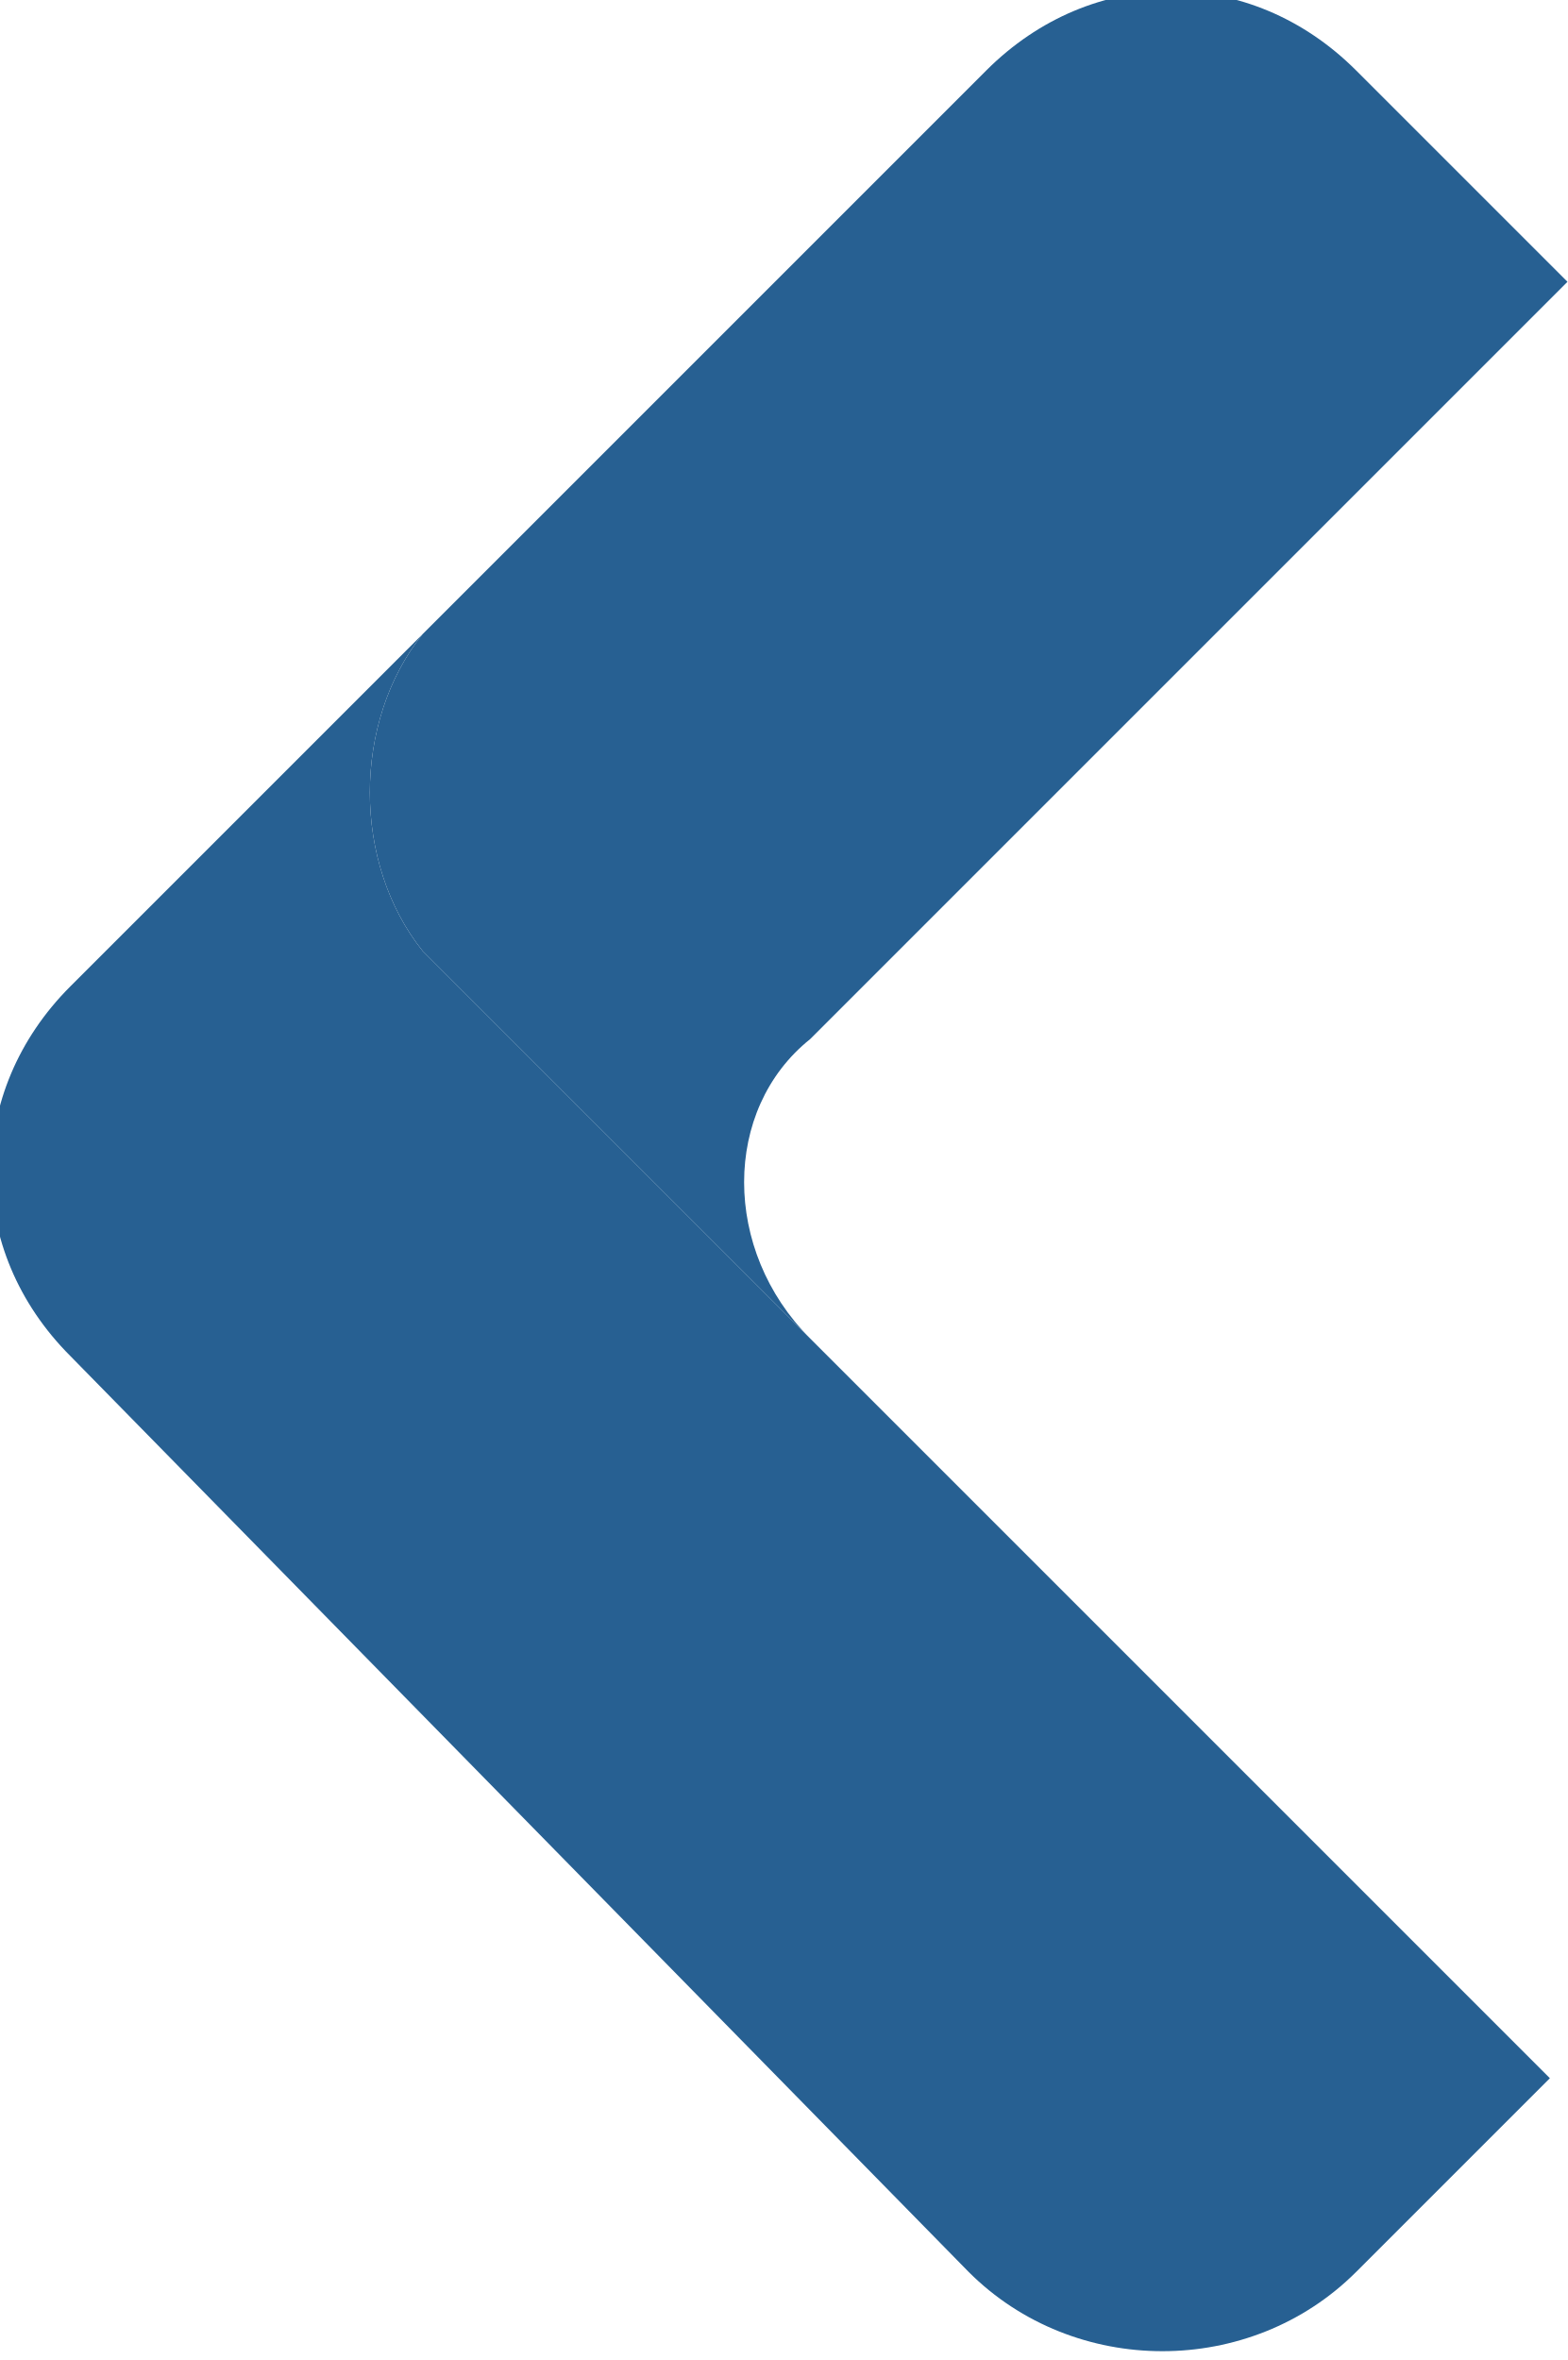
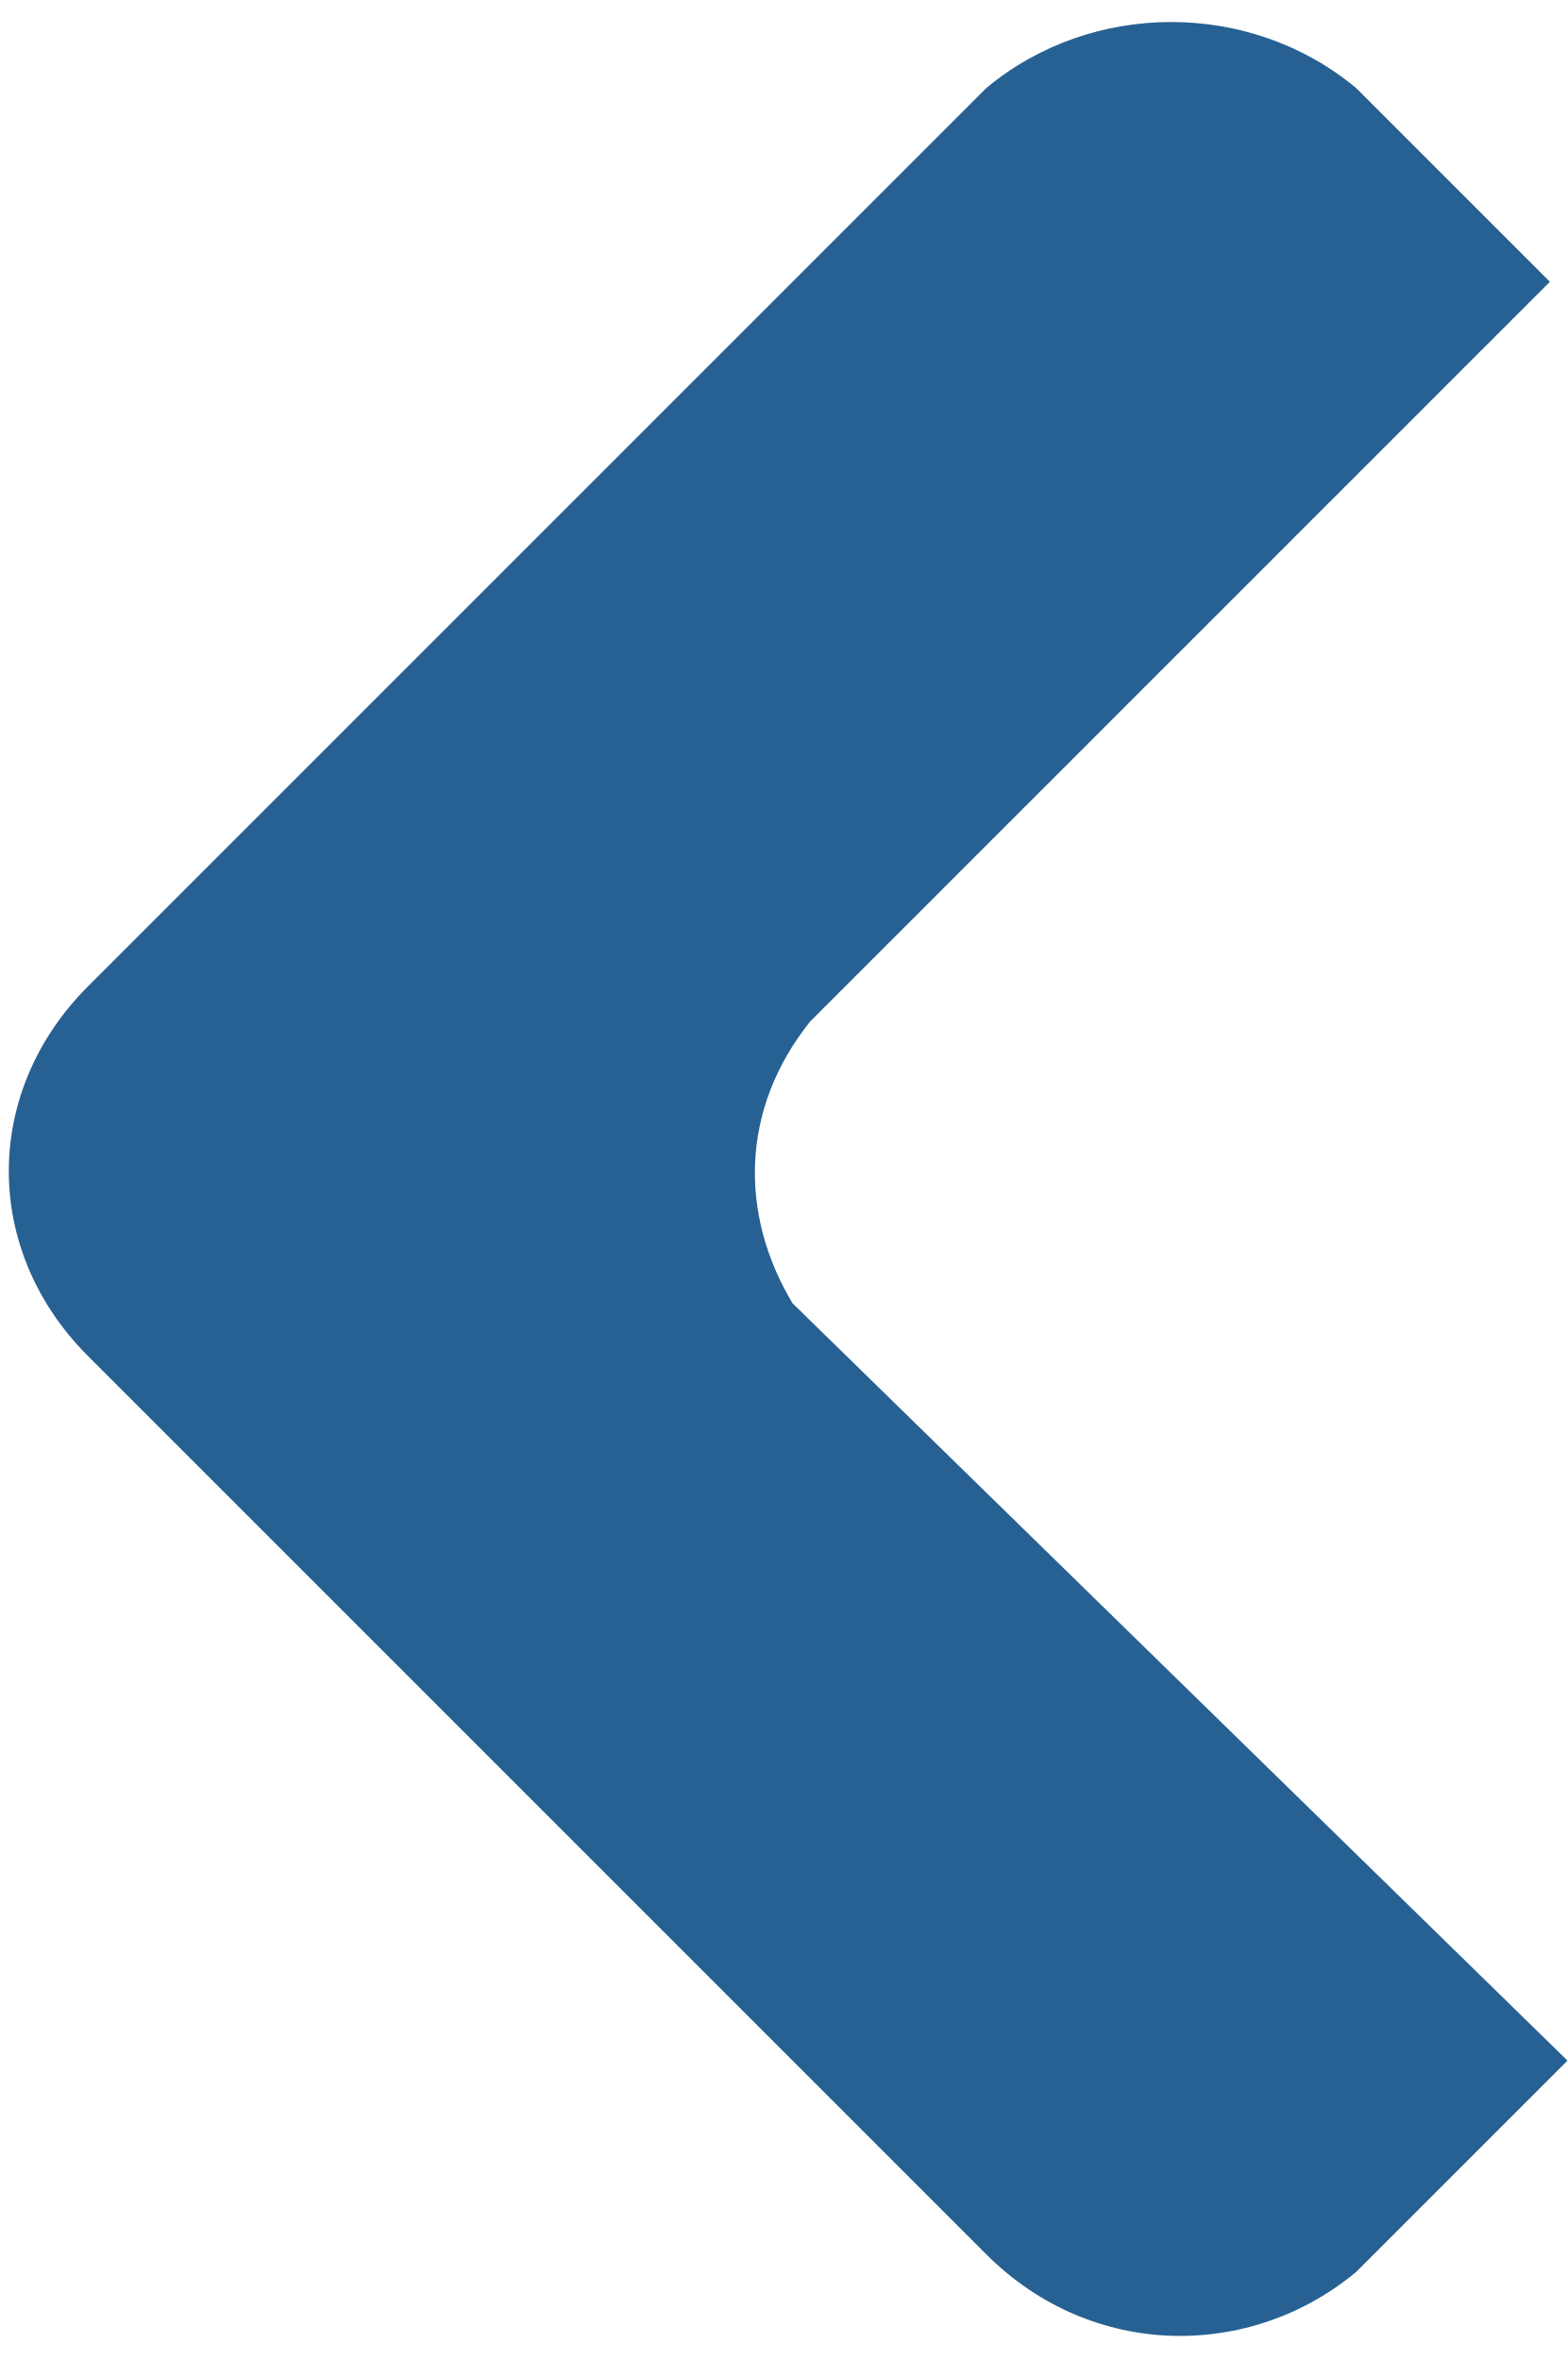
<svg xmlns="http://www.w3.org/2000/svg" version="1.1" id="Layer_1" x="0px" y="0px" viewBox="0 0 8.9 13.4" style="enable-background:new 0 0 8.9 13.4;" xml:space="preserve">
  <style type="text/css">
	.st0{fill:#276092;}
</style>
-   <g transform="translate(0)">
-     <path class="st0" d="M4.6,7.6c-0.5-0.5-0.5-1.3,0-1.7l4.3-4.3L7.7,0.4c-0.6-0.6-1.5-0.6-2.1,0L2.4,3.6C2,4.1,2,4.9,2.4,5.4L4.6,7.6   z" />
-     <path class="st0" d="M7.7,12.9l1.1-1.1L2.4,5.4C2,4.9,2,4.1,2.4,3.6l-2,2c-0.6,0.6-0.6,1.5,0,2.1l5.1,5.2   C6.1,13.5,7.1,13.5,7.7,12.9C7.7,13,7.7,12.9,7.7,12.9z" />
-   </g>
+   <path class="st0" d="M0.5,7.7l5.1,5.1c0.6,0.6,1.5,0.6,2.1,0.1c0,0,1.2-1.2,1.2-1.2L4.5,7.4C4.2,6.9,4.2,6.3,4.6,5.8l4.2-4.2  L7.7,0.5C7.1,0,6.2,0,5.6,0.5L0.5,5.6C-0.1,6.2-0.1,7.1,0.5,7.7z" />
</svg>
